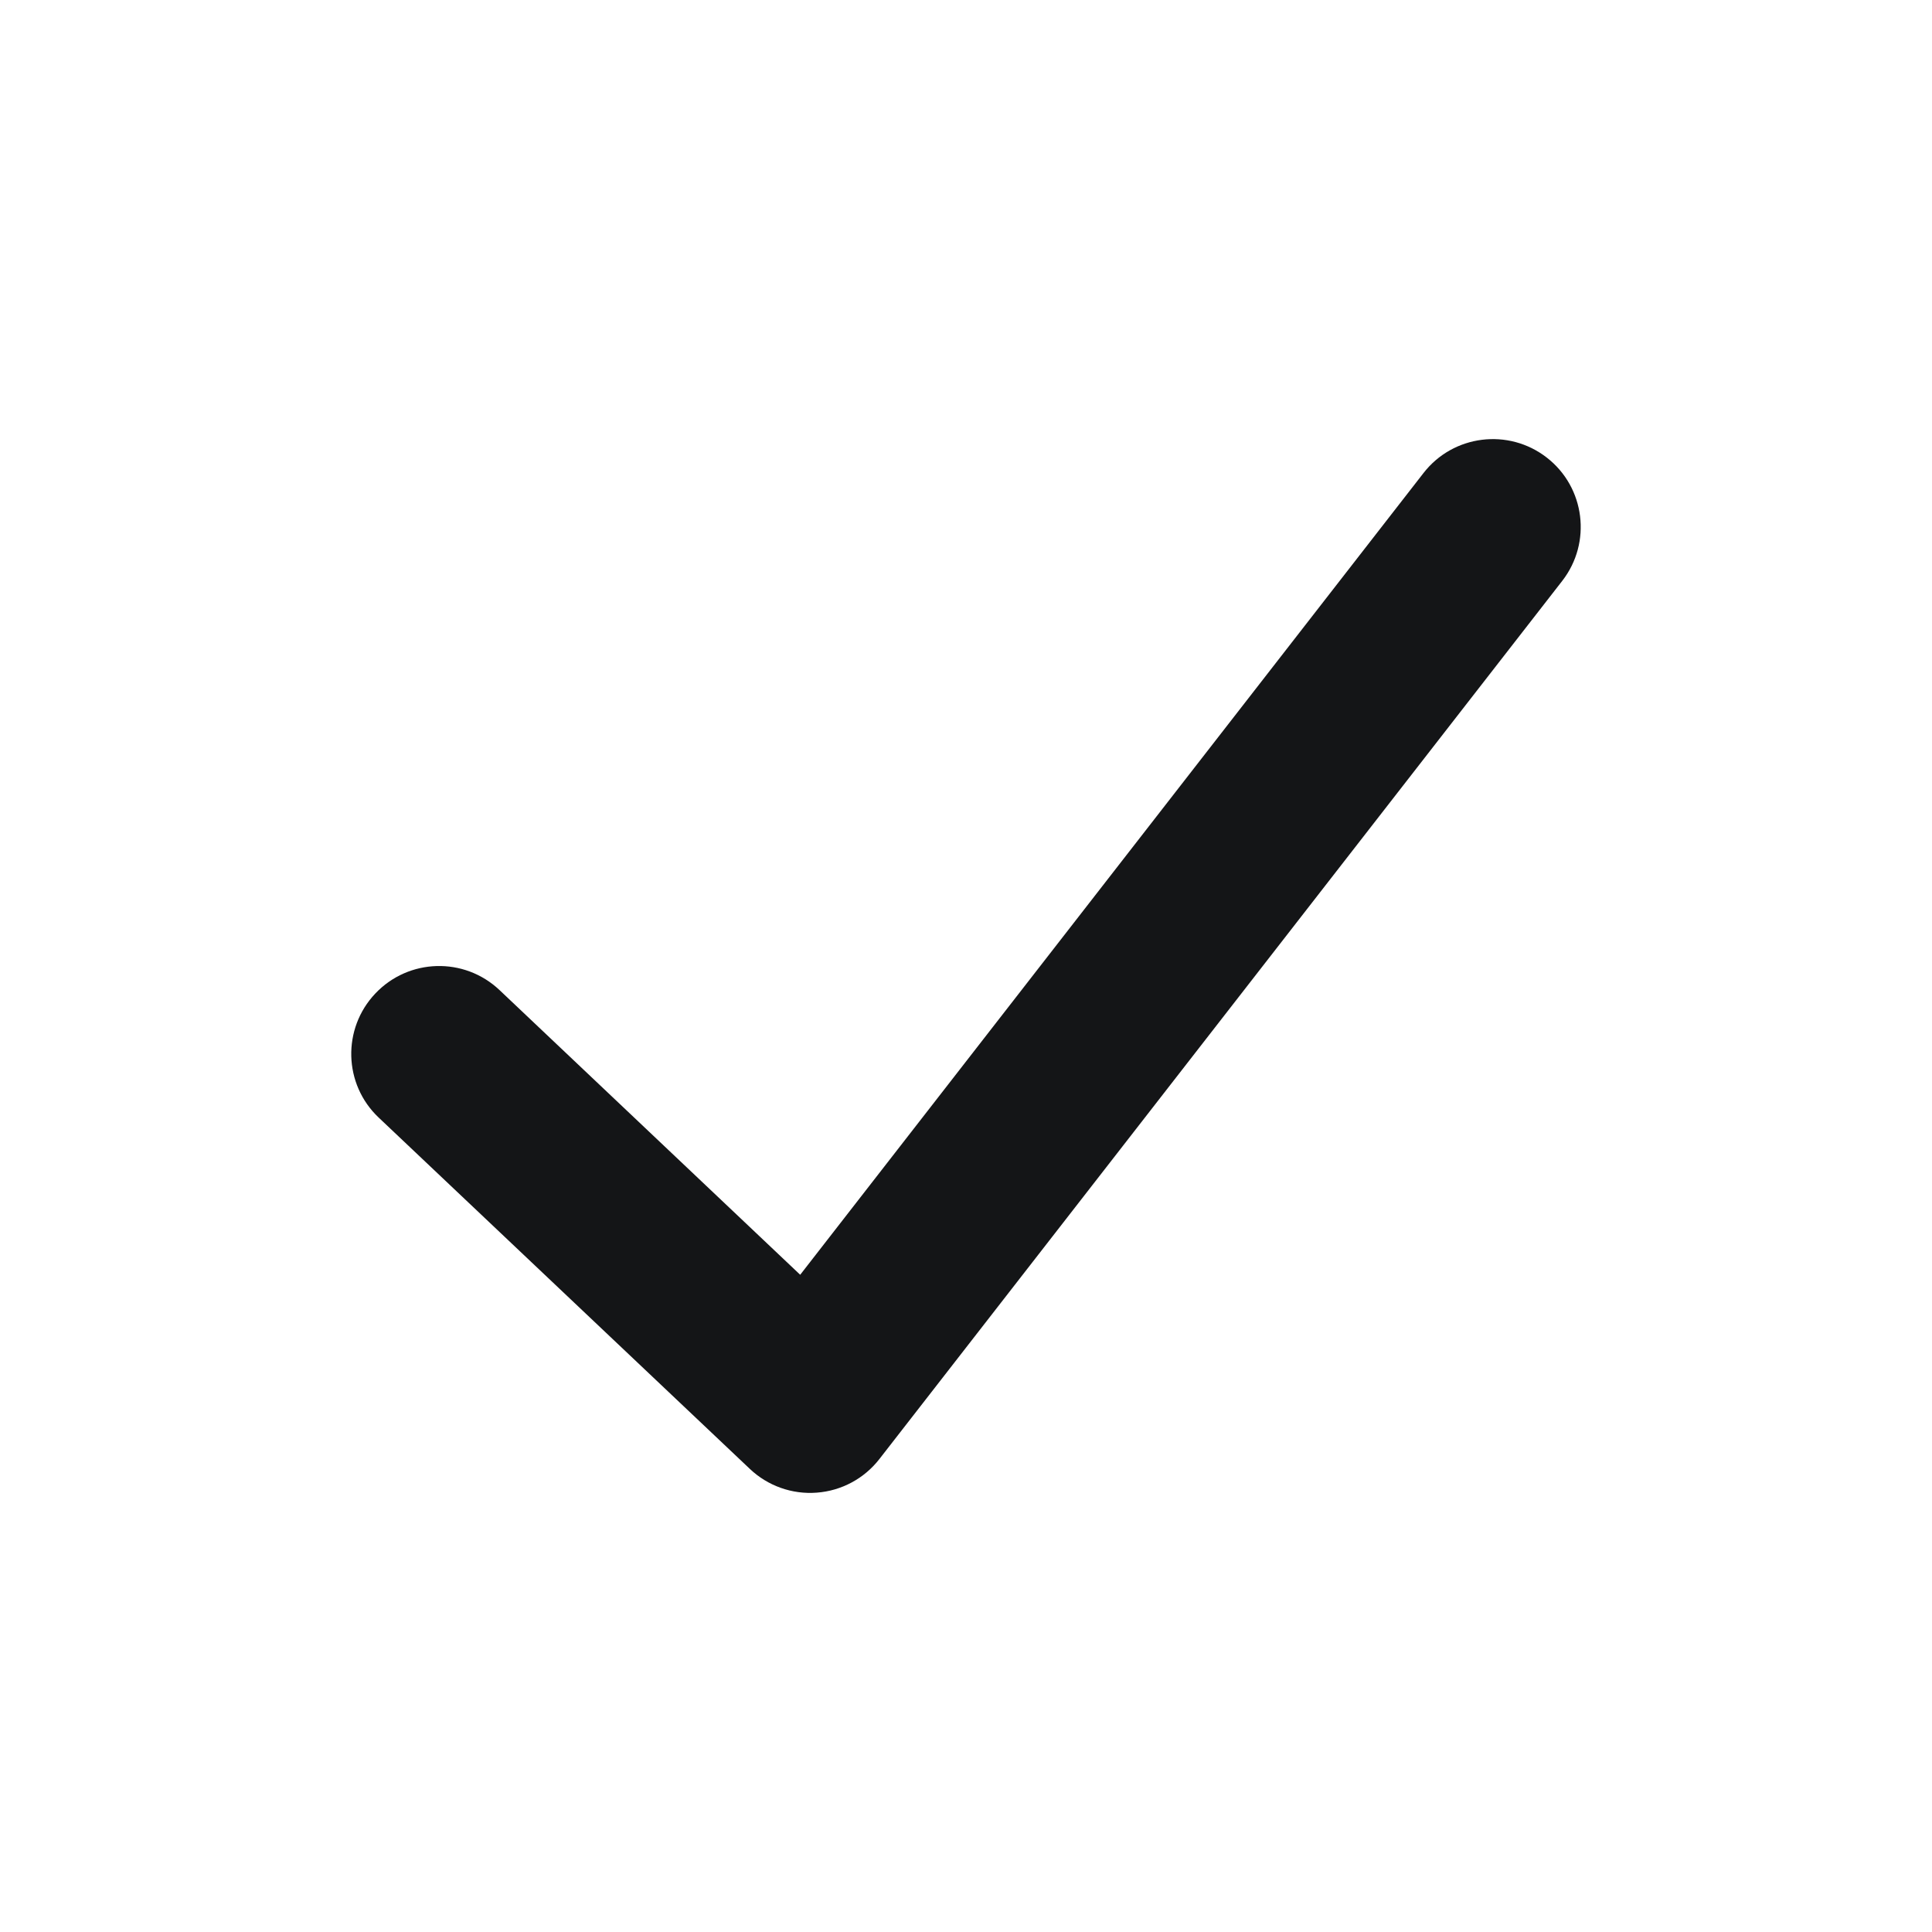
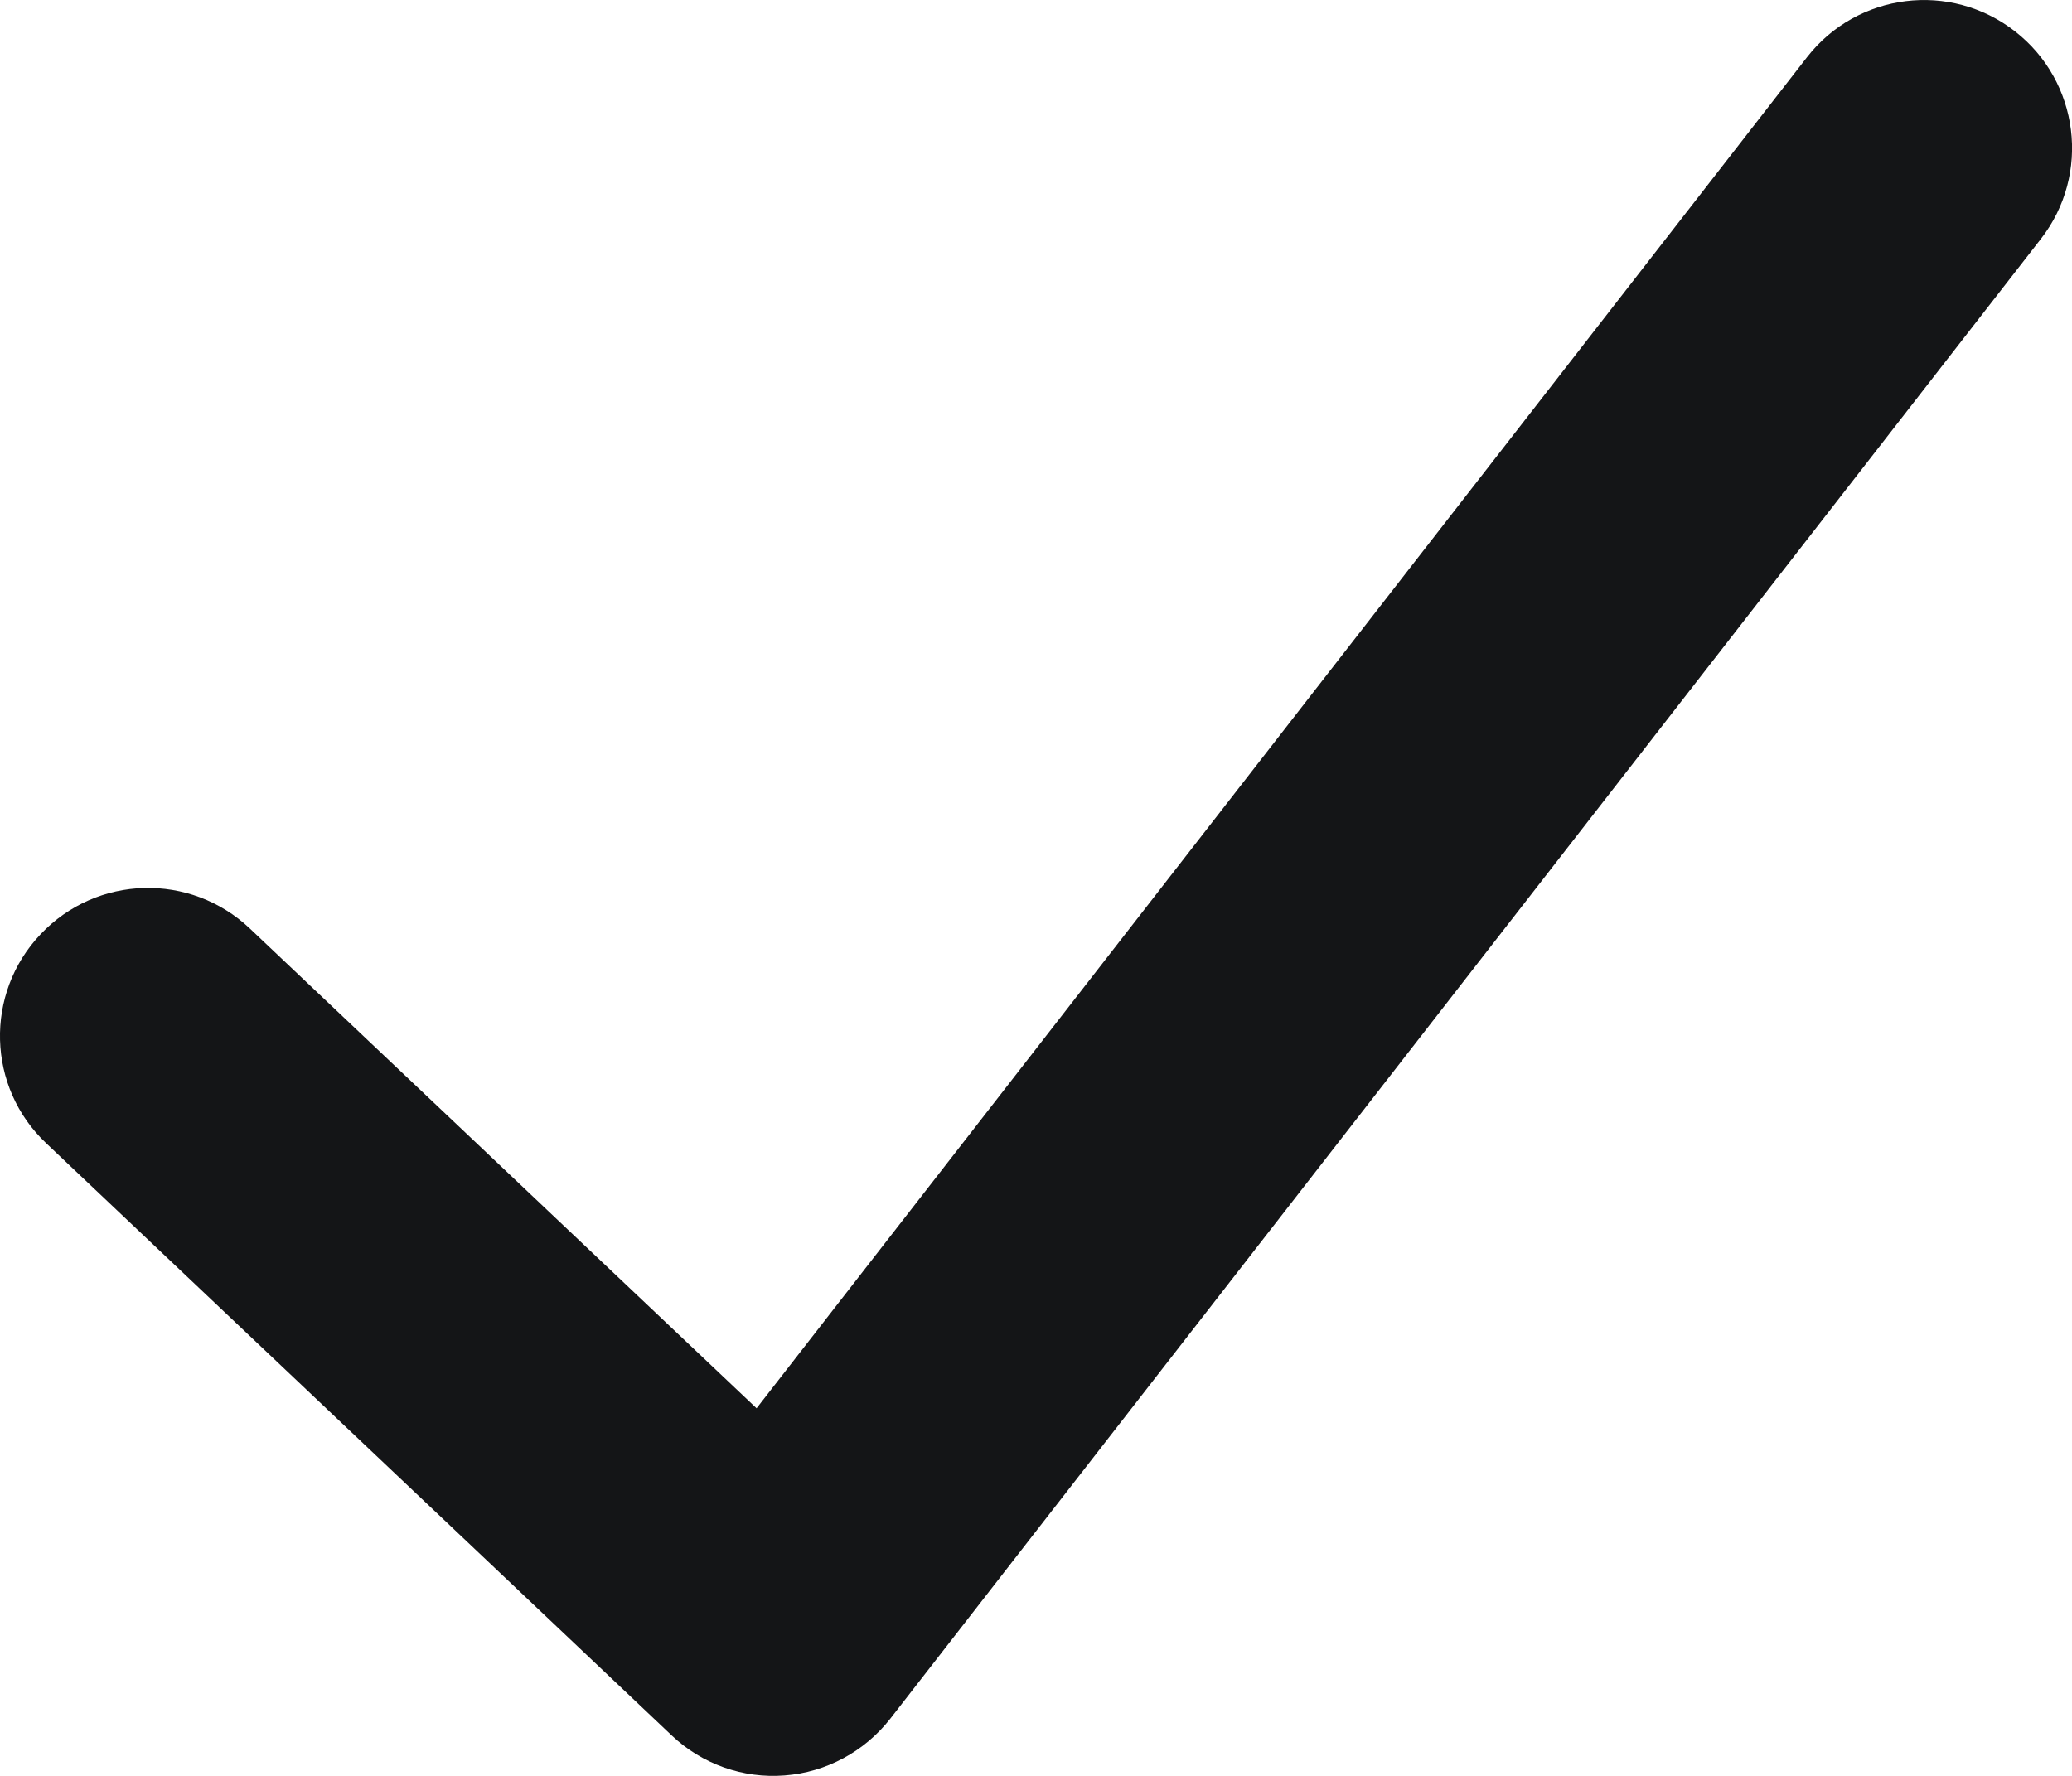
- <svg xmlns="http://www.w3.org/2000/svg" width="22" height="22" viewBox="0 0 22 22" fill="none">
-   <path fill-rule="evenodd" clip-rule="evenodd" d="M17.614 5.211C18.05 5.55 18.128 6.178 17.79 6.614L10.014 16.614C9.841 16.837 9.582 16.976 9.301 16.997C9.02 17.019 8.742 16.92 8.538 16.726L4.312 12.726C3.911 12.347 3.894 11.714 4.274 11.313C4.654 10.912 5.286 10.894 5.688 11.274L9.112 14.516L16.21 5.386C16.549 4.95 17.178 4.872 17.614 5.211Z" fill="#141517" />
+ <svg xmlns="http://www.w3.org/2000/svg" width="14" height="12" viewBox="0 0 14 12" fill="none">
+   <path fill-rule="evenodd" clip-rule="evenodd" d="M13.614 0.211C14.05 0.55 14.129 1.178 13.79 1.614L6.015 11.614C5.841 11.836 5.582 11.976 5.301 11.997C5.02 12.019 4.742 11.92 4.538 11.726L0.313 7.726C-0.089 7.347 -0.106 6.714 0.274 6.313C0.654 5.911 1.286 5.894 1.688 6.274L5.112 9.516L12.21 0.386C12.55 -0.05 13.178 -0.128 13.614 0.211Z" fill="#141517" />
</svg>
